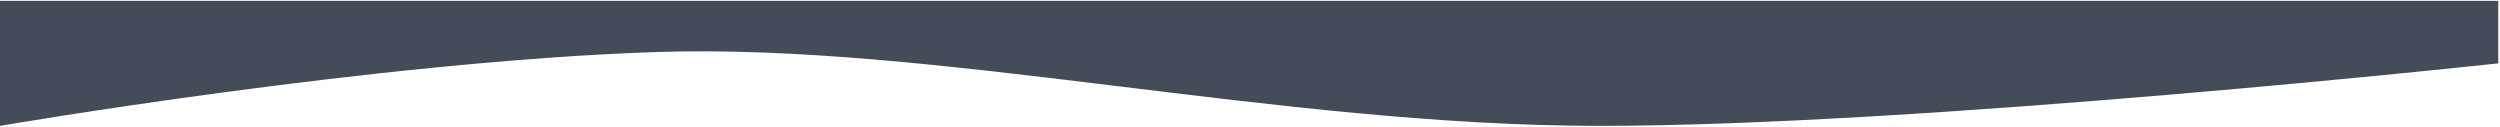
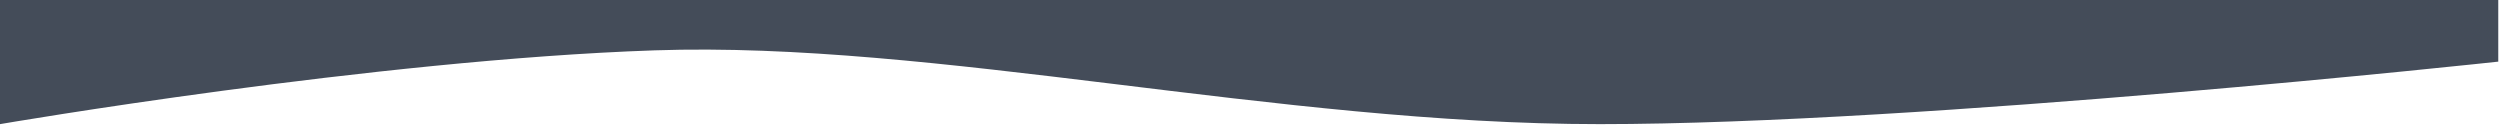
- <svg xmlns="http://www.w3.org/2000/svg" width="1440" height="73" viewBox="0 0 1440 73" fill="none">
+ <svg xmlns="http://www.w3.org/2000/svg" width="1440" height="73" viewBox="0 1 1440 73" fill="none">
  <path d="M377 30C215.5 35.5 0 72.5 0 72.5V0.5H1439V36.5C1439 36.5 1107.5 72.5 921.5 72.5C735.5 72.5 538.5 24.5 377 30Z" fill="#444c59" />
</svg>
